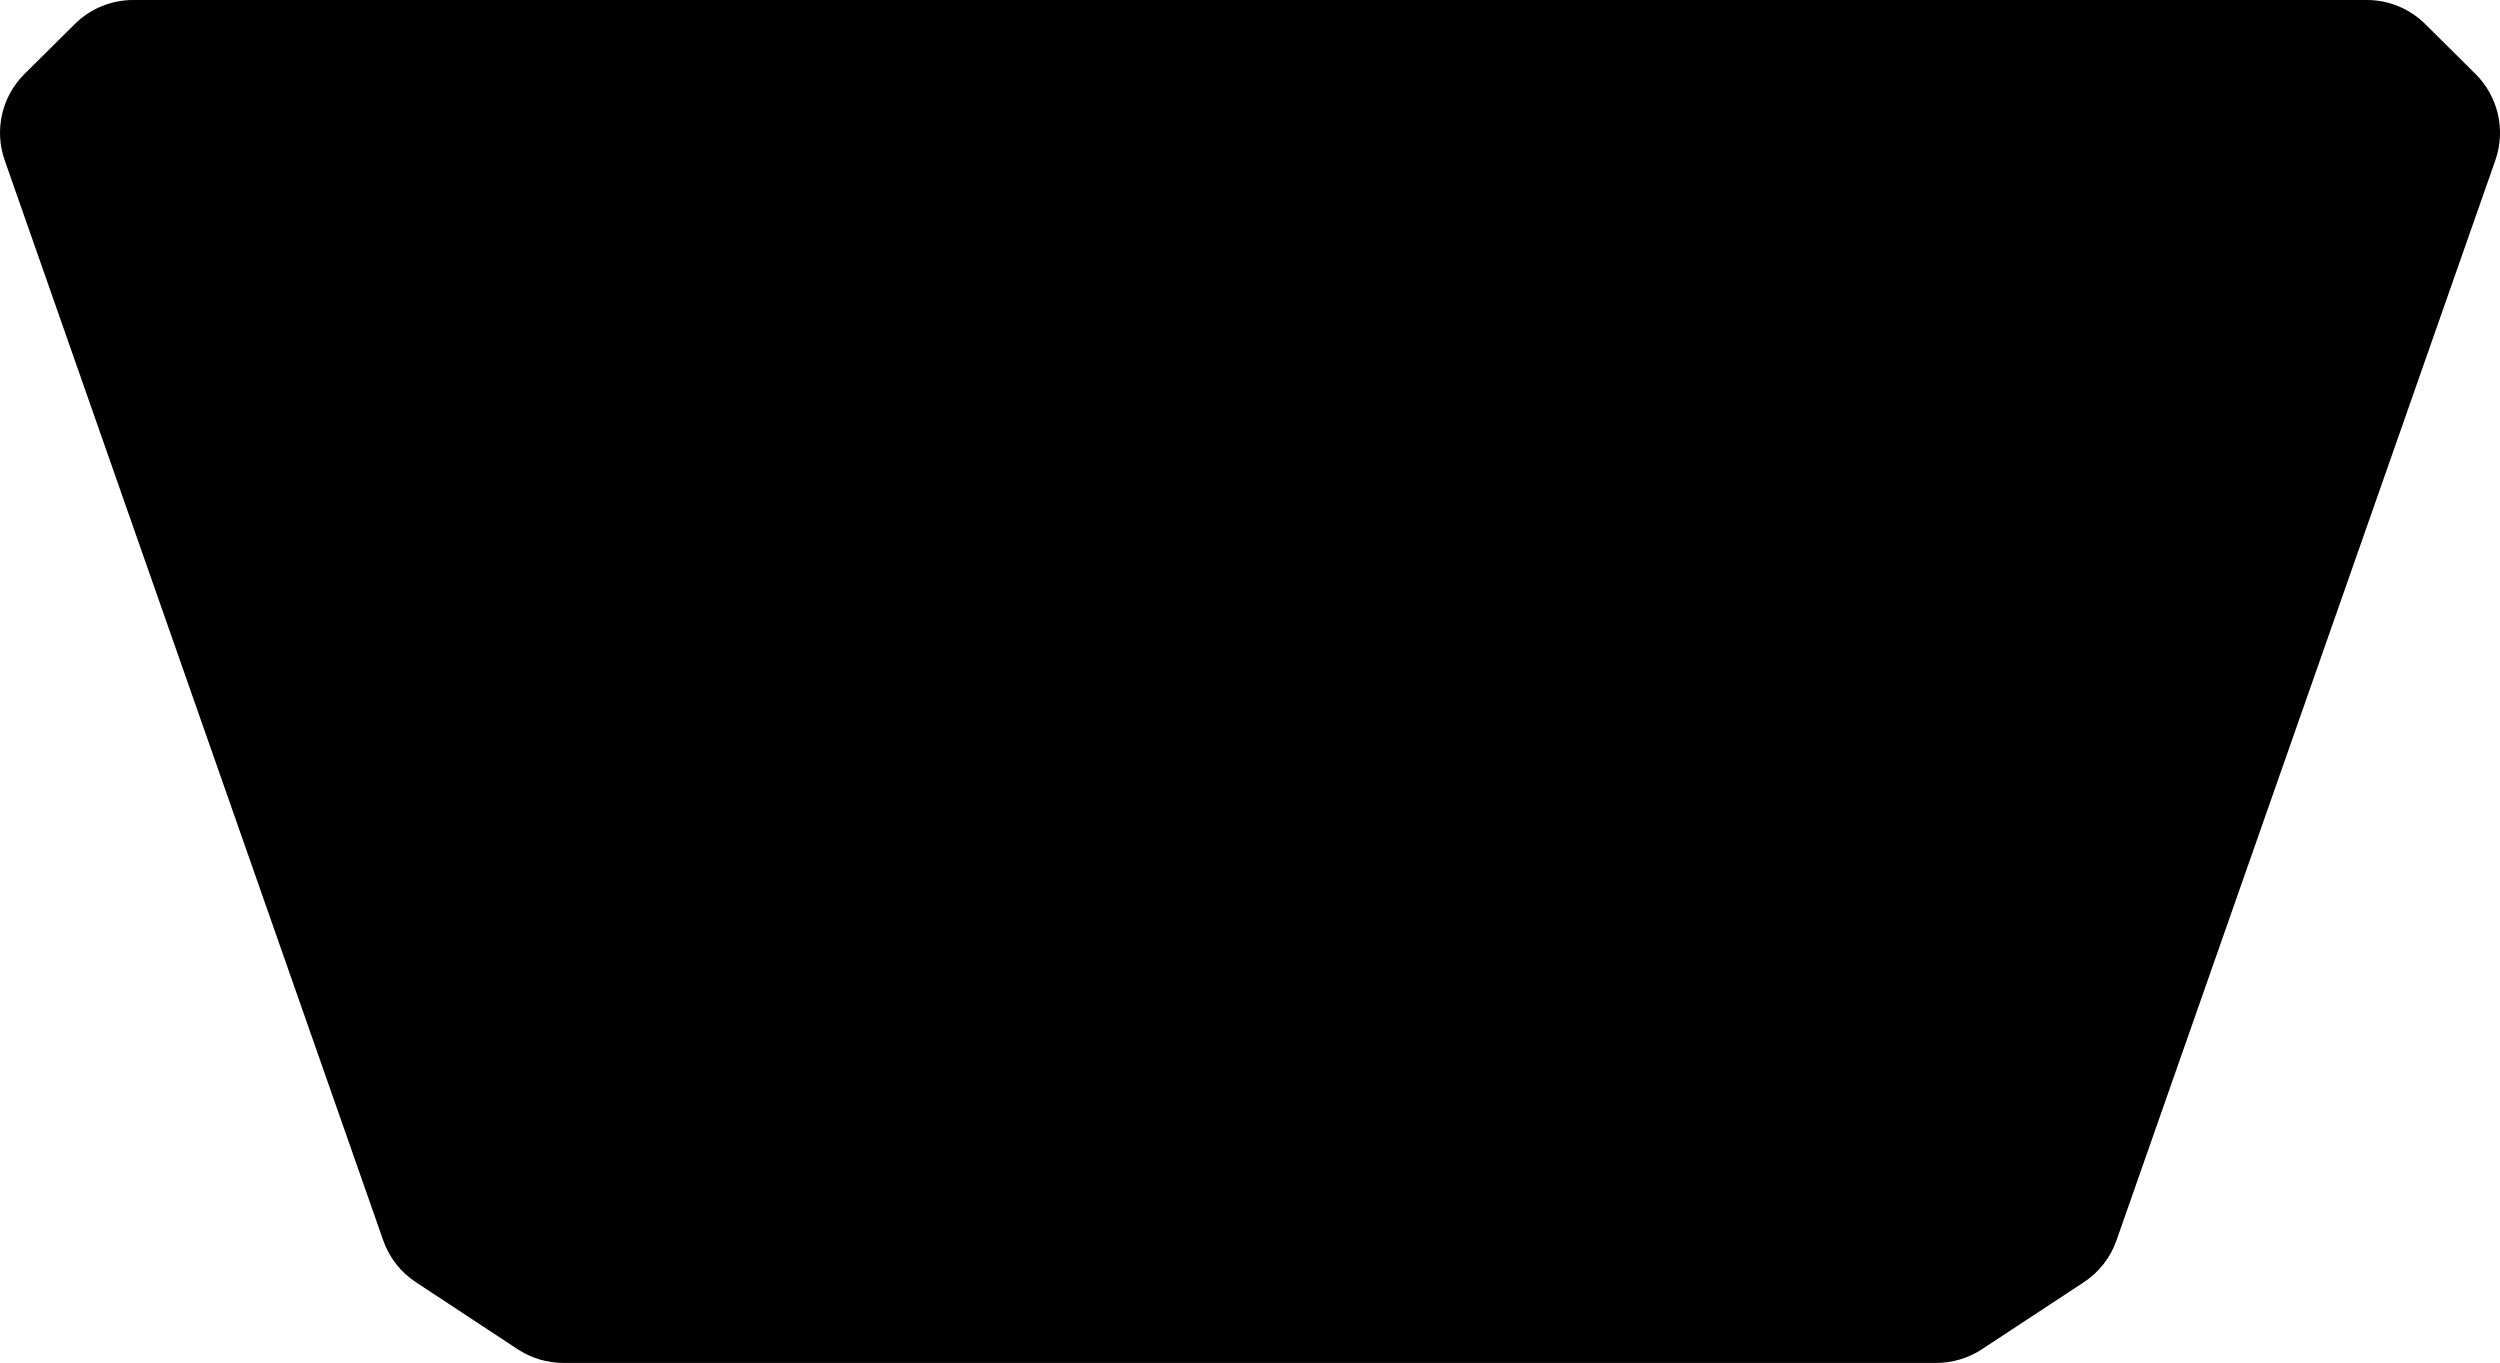
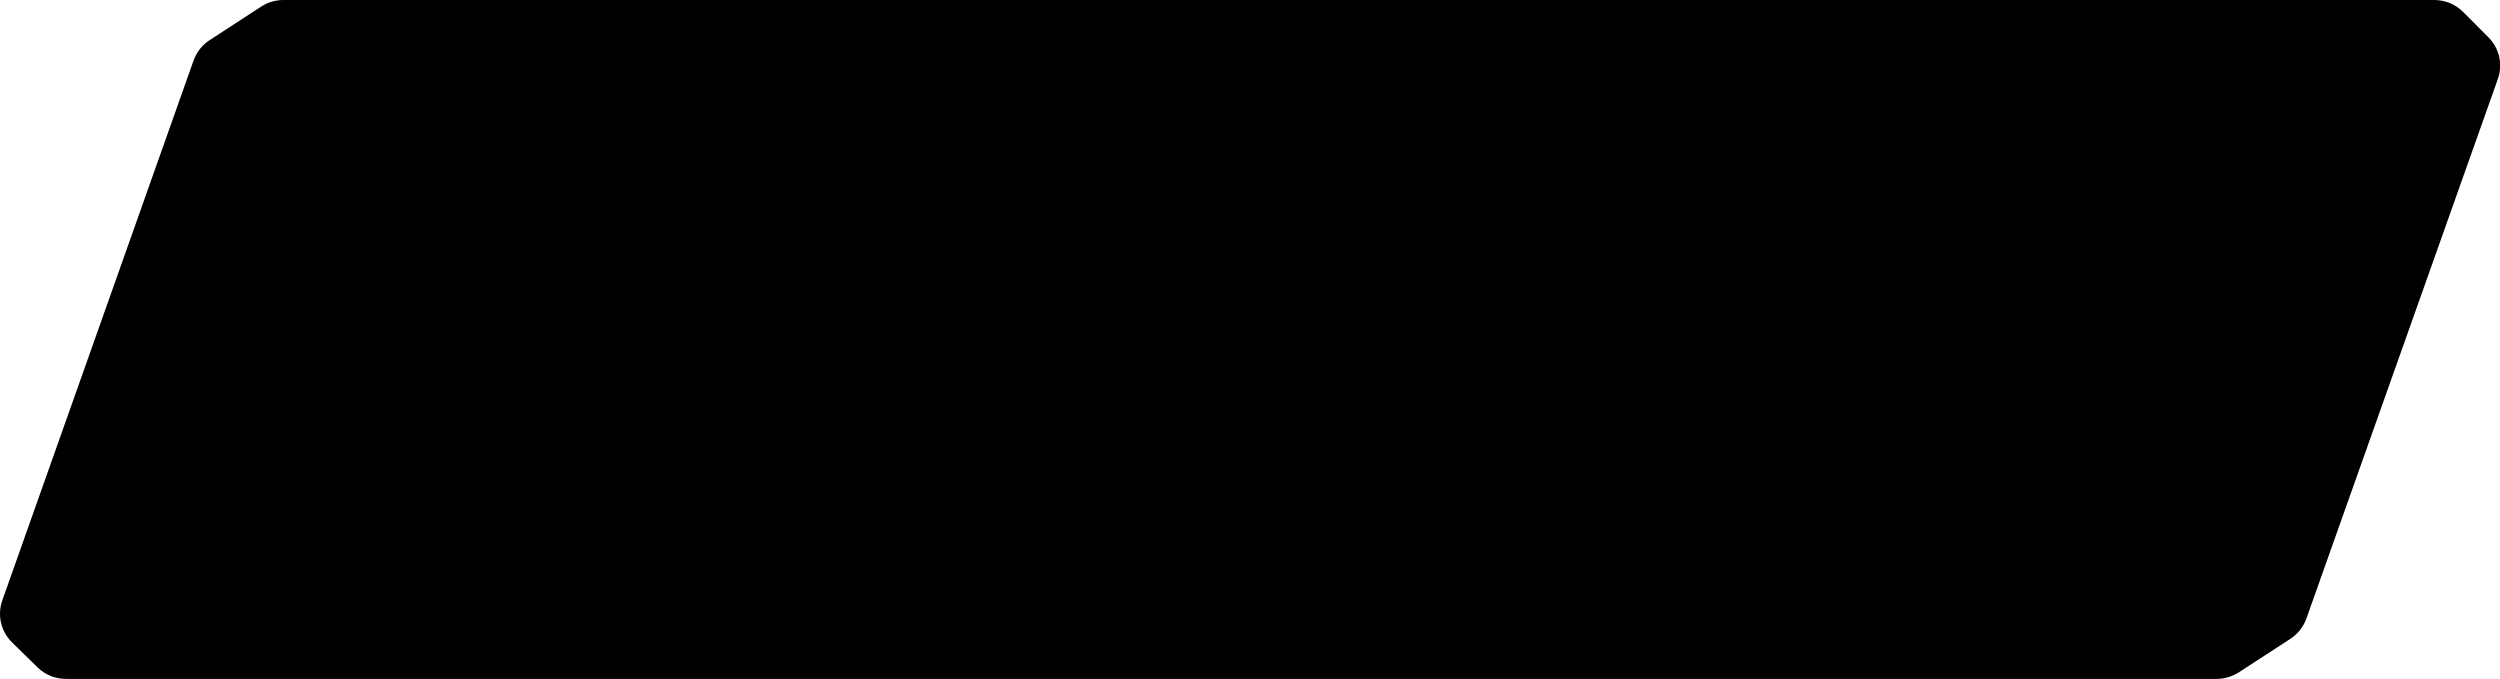
- <svg xmlns="http://www.w3.org/2000/svg" viewBox="0 0 500.76 273">
-   <defs>
-     <style>.cls-1{stroke:#000;stroke-miterlimit:10;}</style>
-   </defs>
+ <svg xmlns="http://www.w3.org/2000/svg" viewBox="0 0 285.24 77.46">
  <g id="Layer_2" data-name="Layer 2">
-     <g id="Layer_1-2" data-name="Layer 1">
-       <path class="cls-1" d="M495.5,15.17l-10.07-10A16.11,16.11,0,0,0,474.09.5H26.68A16.1,16.1,0,0,0,15.34,5.17l-10.08,10A16.1,16.1,0,0,0,1.41,31.93L77.24,248.31a16,16,0,0,0,6.36,8.12L104,269.86a16.15,16.15,0,0,0,8.84,2.64h275a16.1,16.1,0,0,0,8.84-2.64l20.43-13.43a16.06,16.06,0,0,0,6.35-8.12L499.36,31.93A16.12,16.12,0,0,0,495.5,15.17Z" />
+     <g id="Layer_2-2" data-name="Layer 2">
+       <path d="M252.9,77.46a4.66,4.66,0,0,0,2.54-.75l5.88-3.82a4.61,4.61,0,0,0,1.83-2.32L285,9a4.55,4.55,0,0,0-1.11-4.77L281,1.33A4.67,4.67,0,0,0,277.7,0H32.34A4.66,4.66,0,0,0,29.8.75L23.92,4.58a4.59,4.59,0,0,0-1.83,2.31L.26,68.51a4.57,4.57,0,0,0,1.11,4.78l2.9,2.84a4.62,4.62,0,0,0,3.26,1.33Z" />
    </g>
  </g>
</svg>
